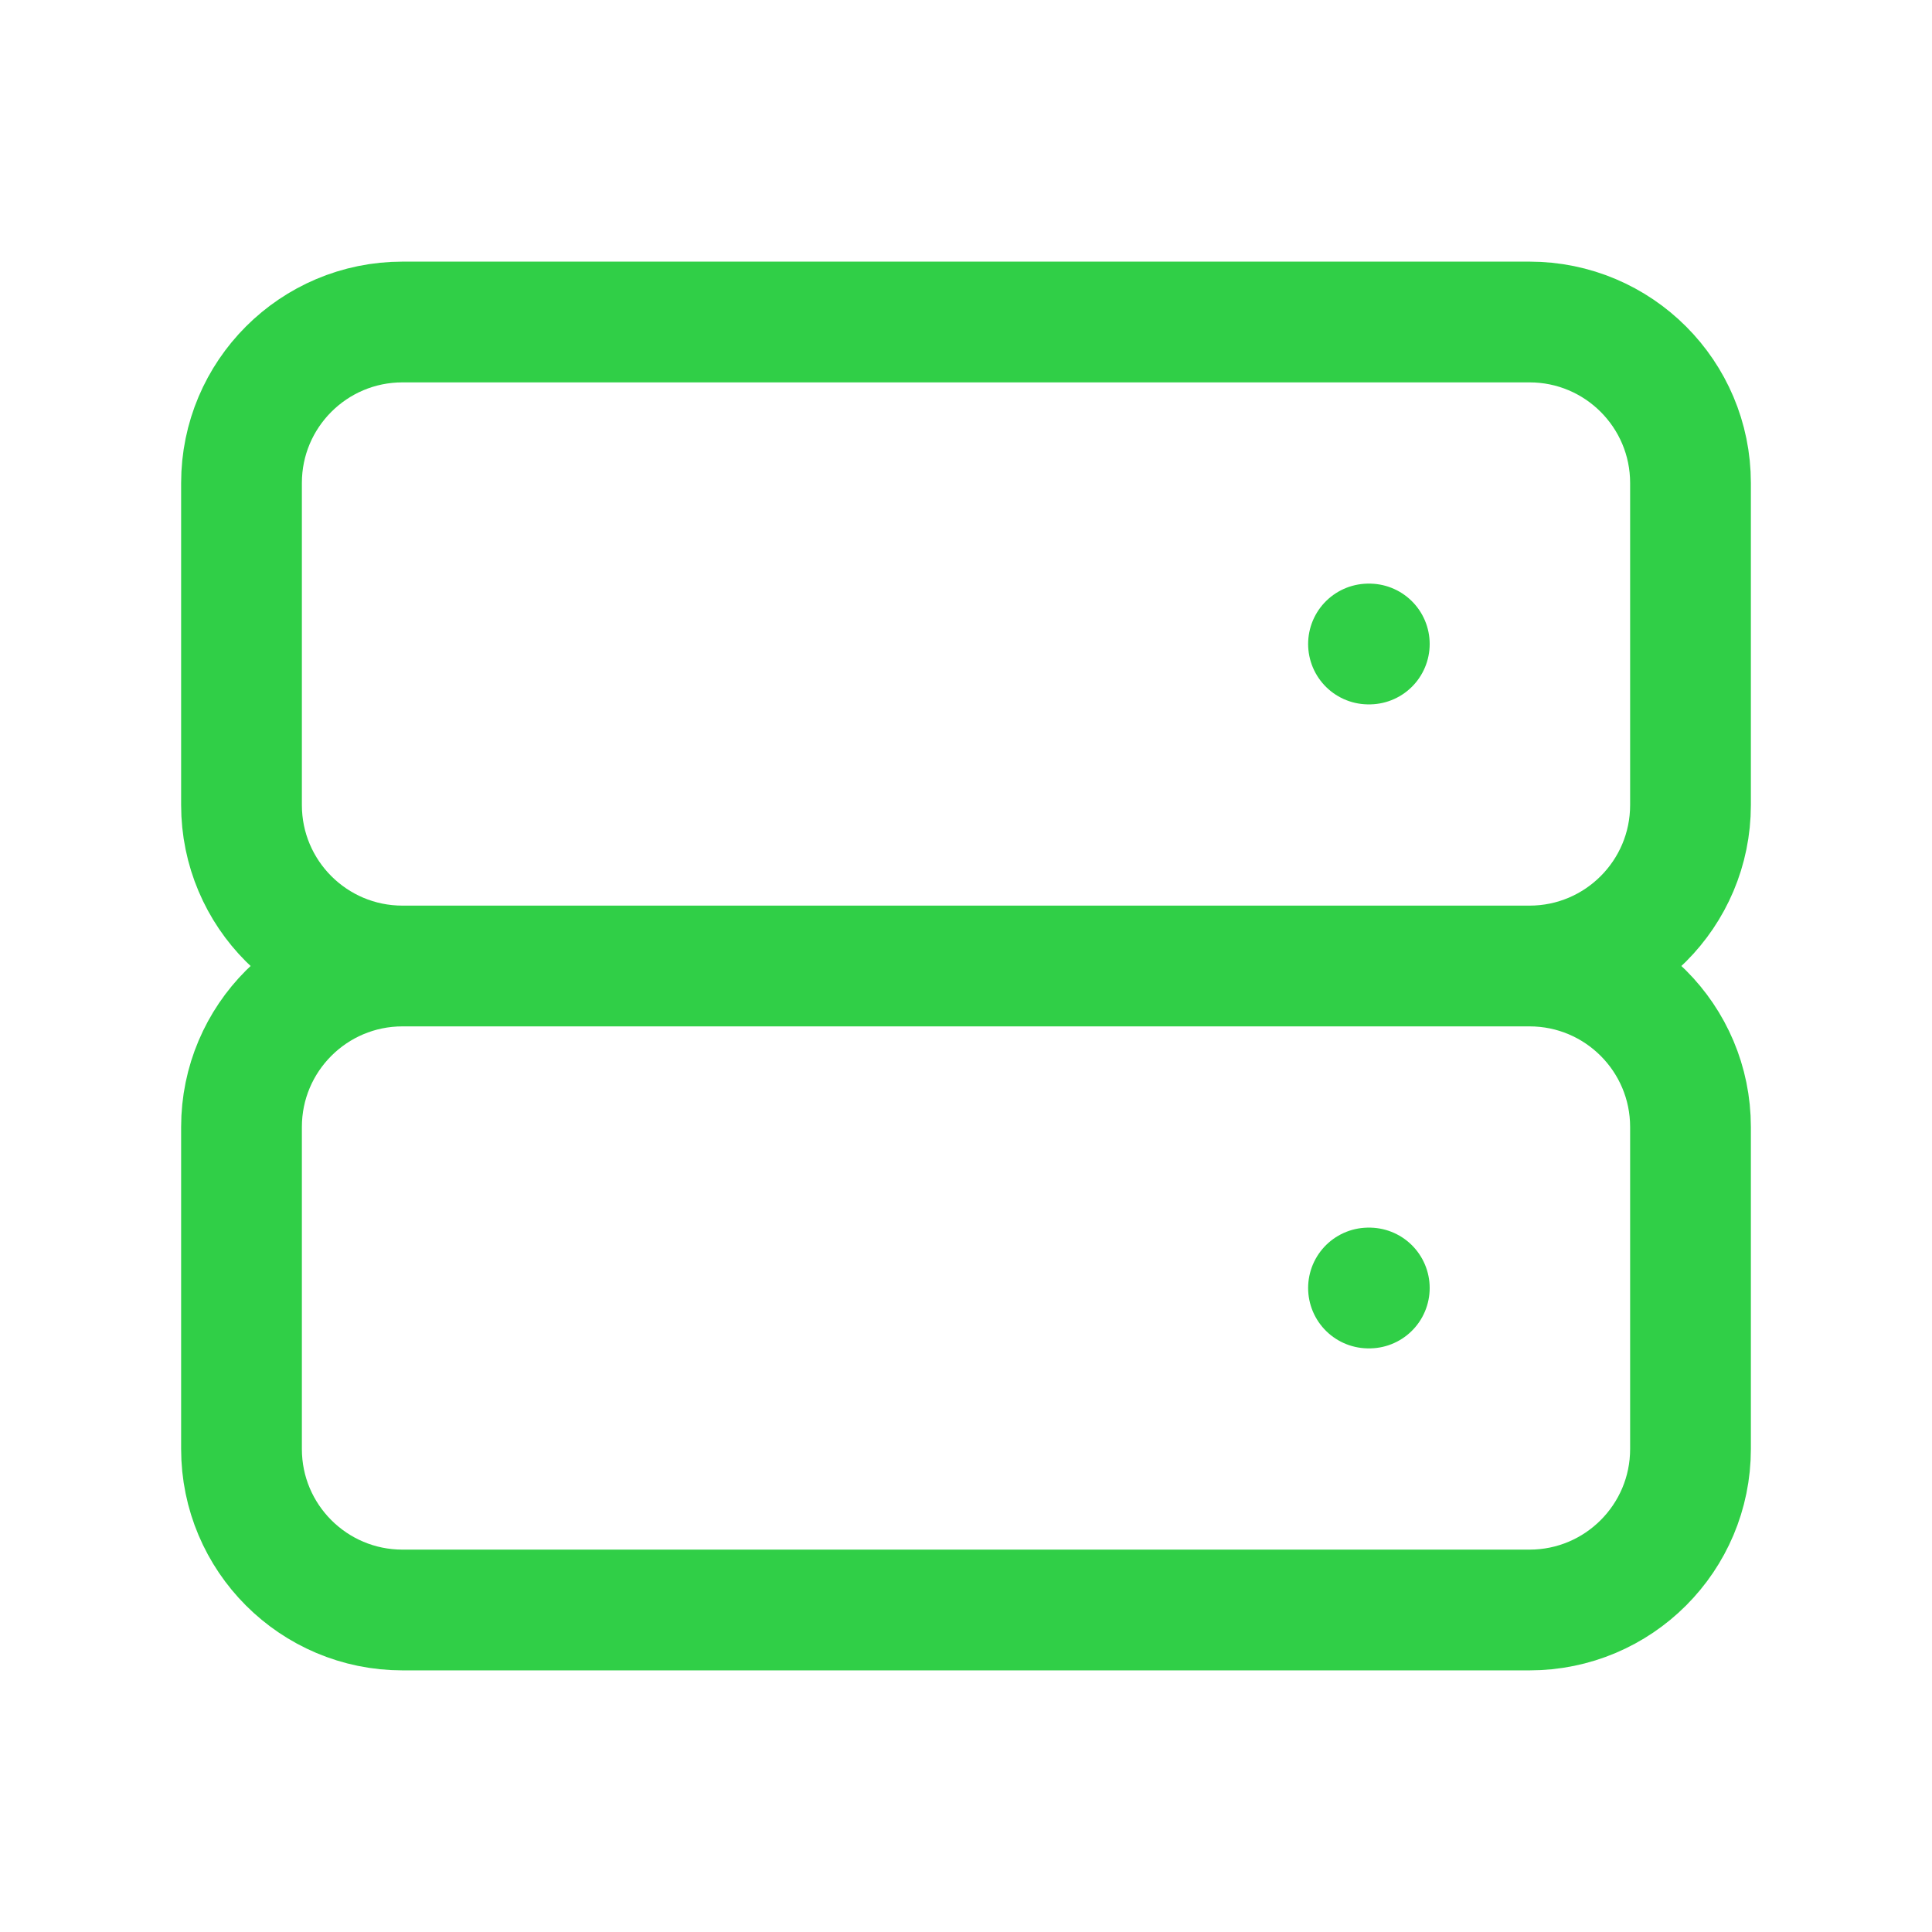
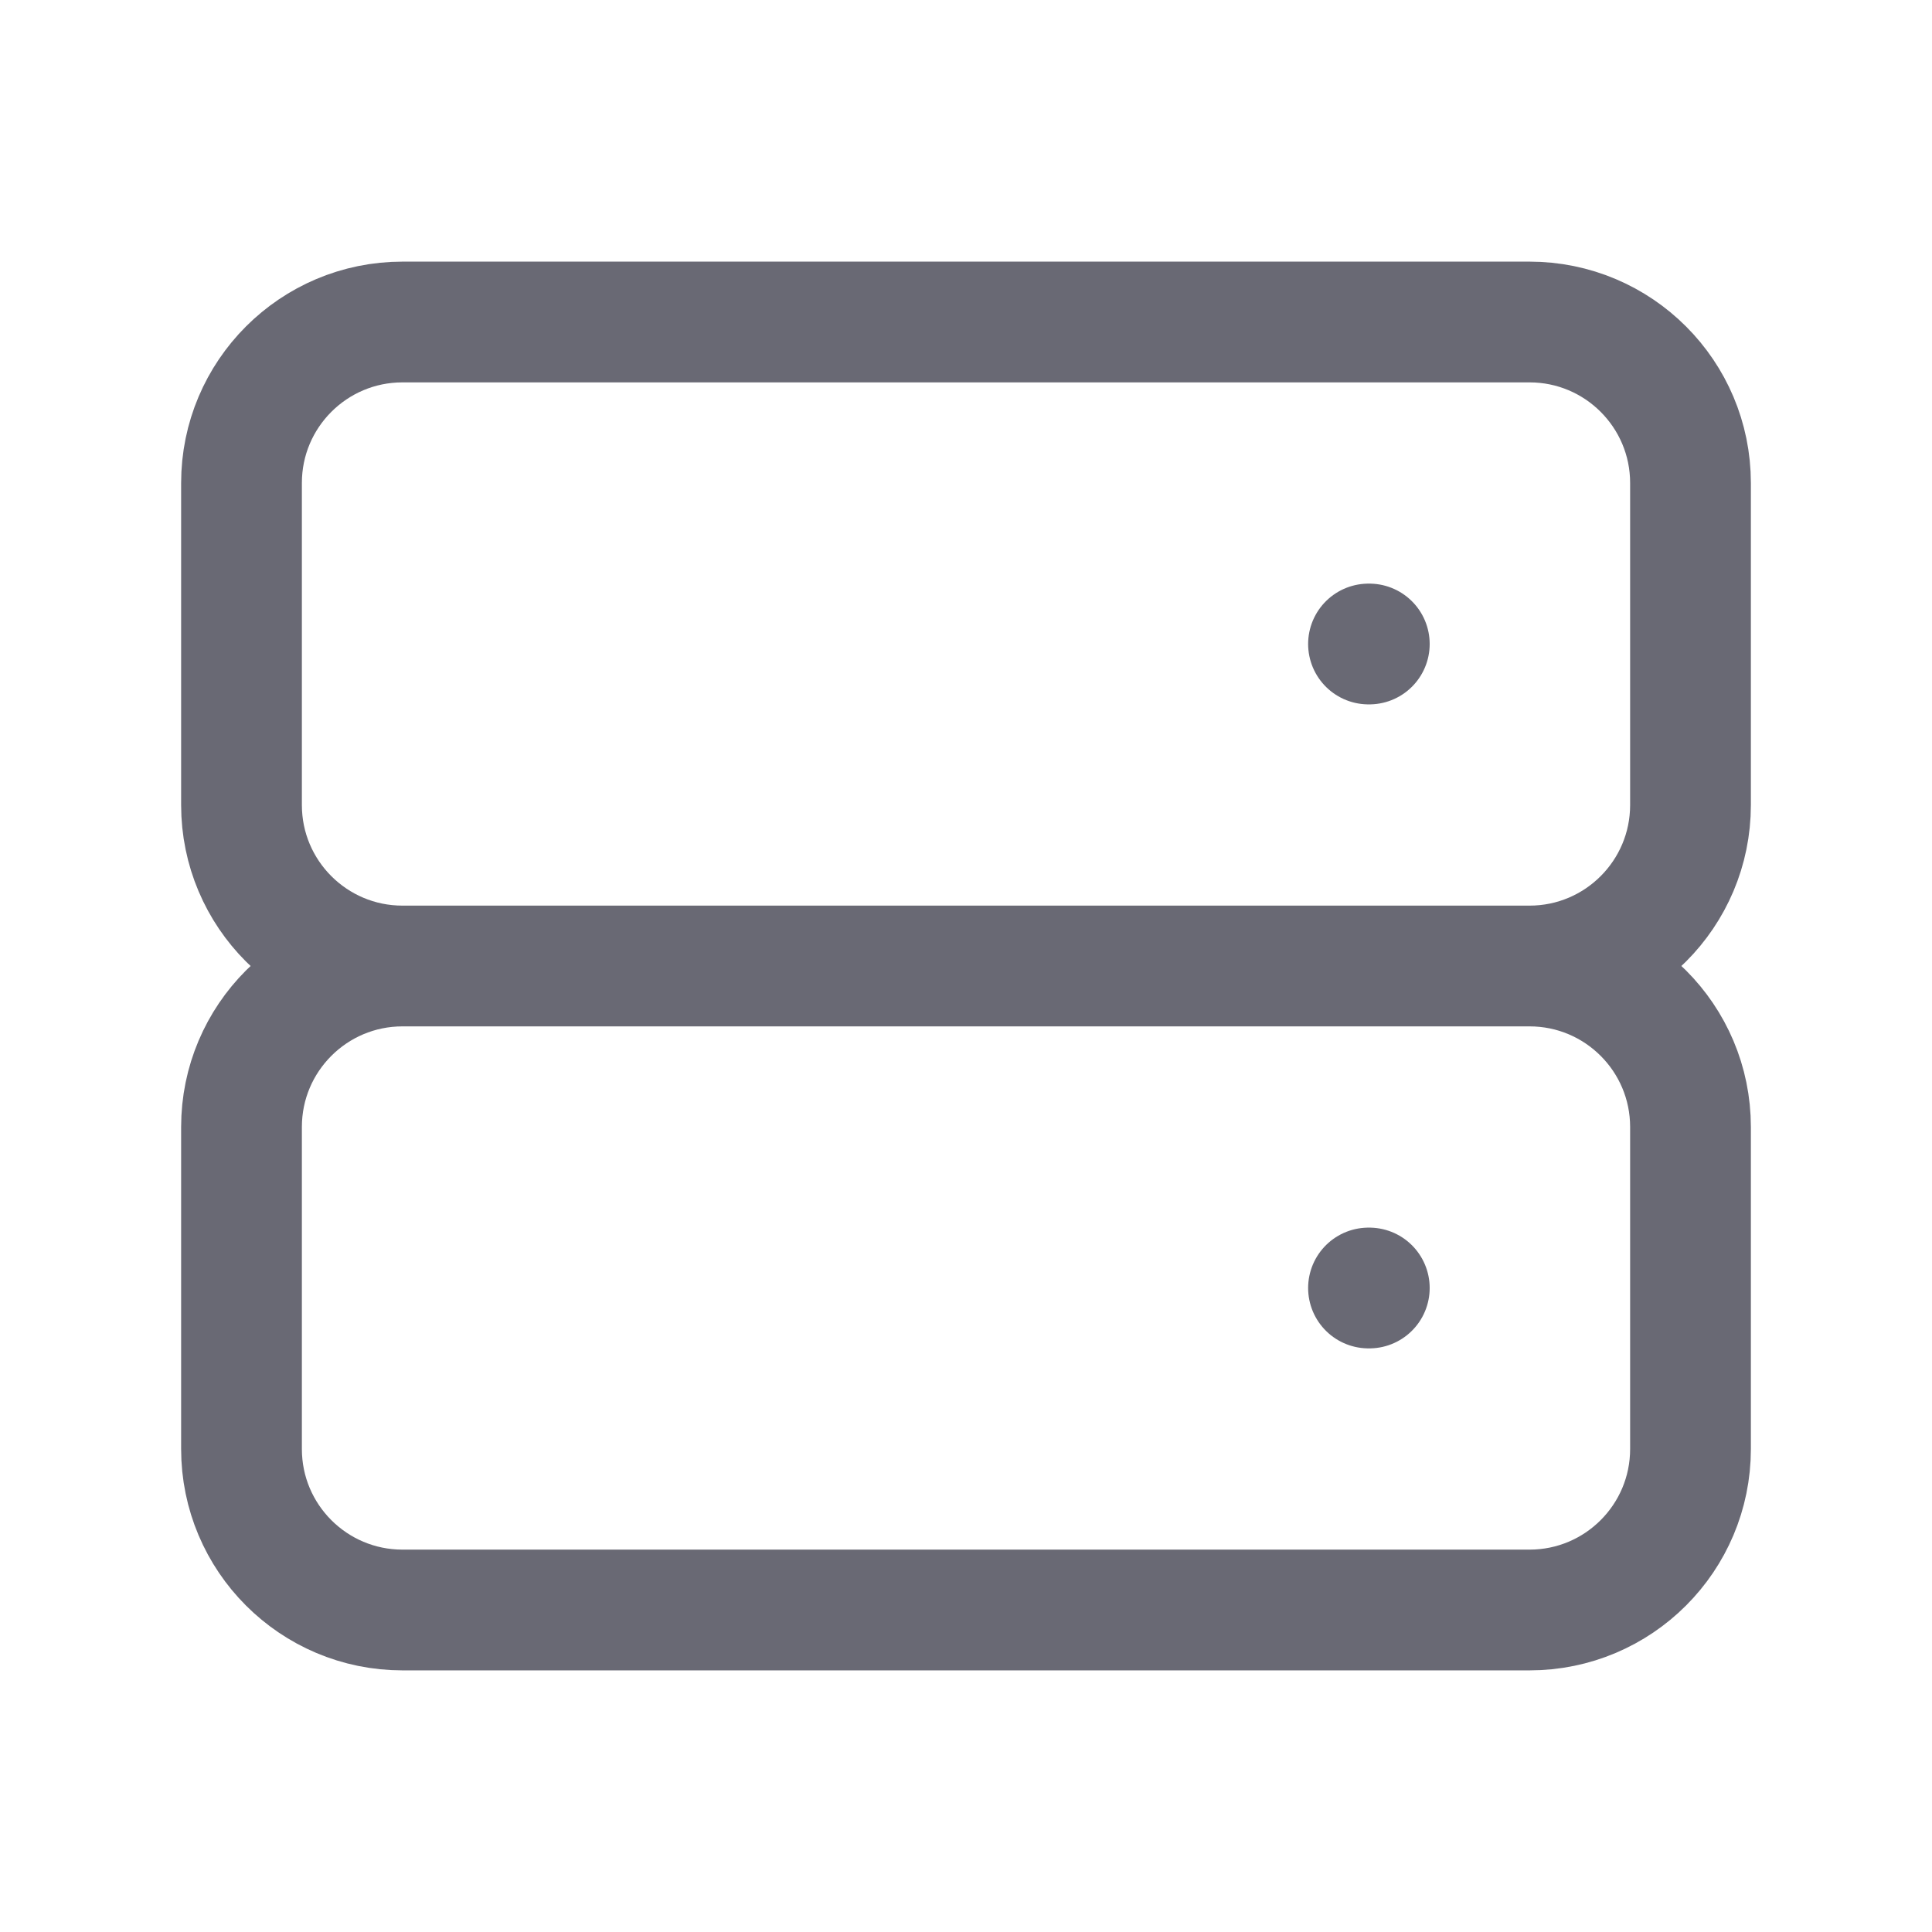
<svg xmlns="http://www.w3.org/2000/svg" id="Component_652_9" data-name="Component 652 – 9" width="24" height="24" viewBox="0 0 24 24">
  <rect id="Rectangle_3" data-name="Rectangle 3" width="24" height="24" fill="rgba(255,255,255,0)" />
-   <path id="Path_2" data-name="Path 2" d="M5,12H19M5,12a2,2,0,0,1-2-2V6A2,2,0,0,1,5,4H19a2,2,0,0,1,2,2v4a2,2,0,0,1-2,2M5,12a2,2,0,0,0-2,2v4a2,2,0,0,0,2,2H19a2,2,0,0,0,2-2V14a2,2,0,0,0-2-2M17,8h.01M17,16h.01" fill="none" stroke="#30CF47" stroke-linecap="round" stroke-linejoin="round" stroke-width="1.5" />
+   <path id="Path_2" data-name="Path 2" d="M5,12H19M5,12a2,2,0,0,1-2-2V6A2,2,0,0,1,5,4H19a2,2,0,0,1,2,2v4a2,2,0,0,1-2,2M5,12a2,2,0,0,0-2,2v4a2,2,0,0,0,2,2H19a2,2,0,0,0,2-2V14a2,2,0,0,0-2-2M17,8h.01M17,16h.01" fill="none" stroke="#696974" stroke-linecap="round" stroke-linejoin="round" stroke-width="1.5" />
</svg>
